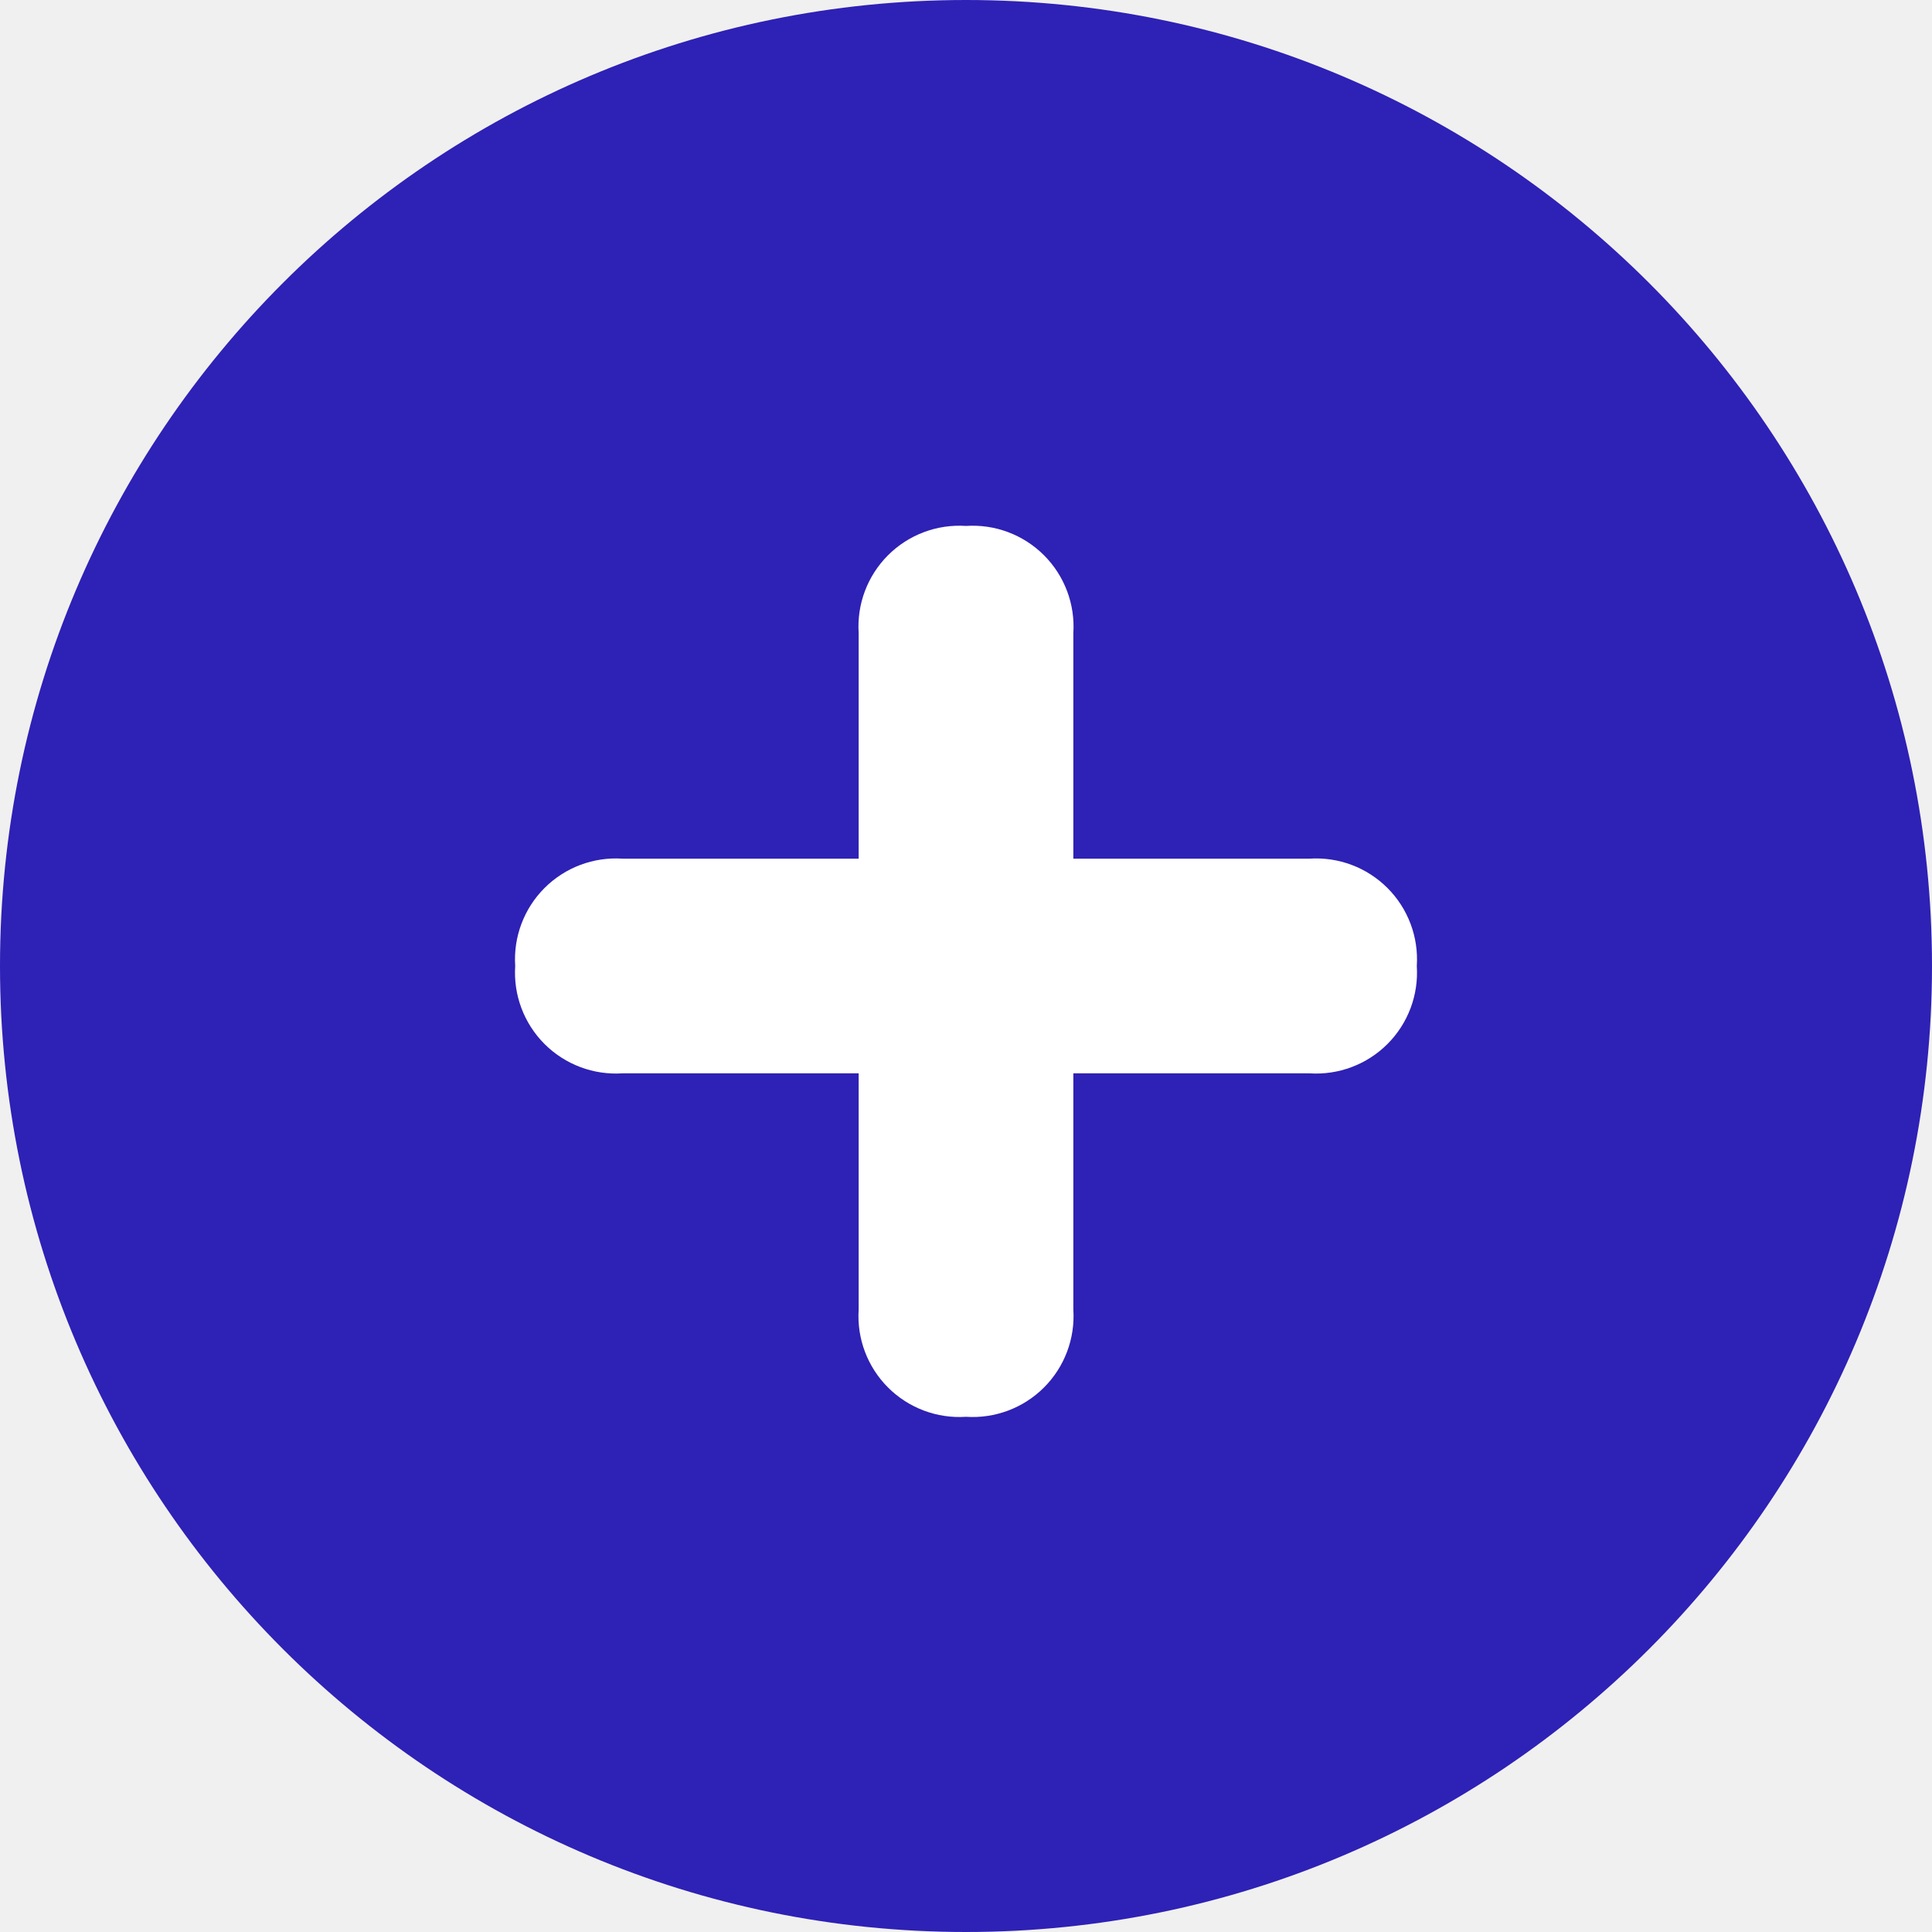
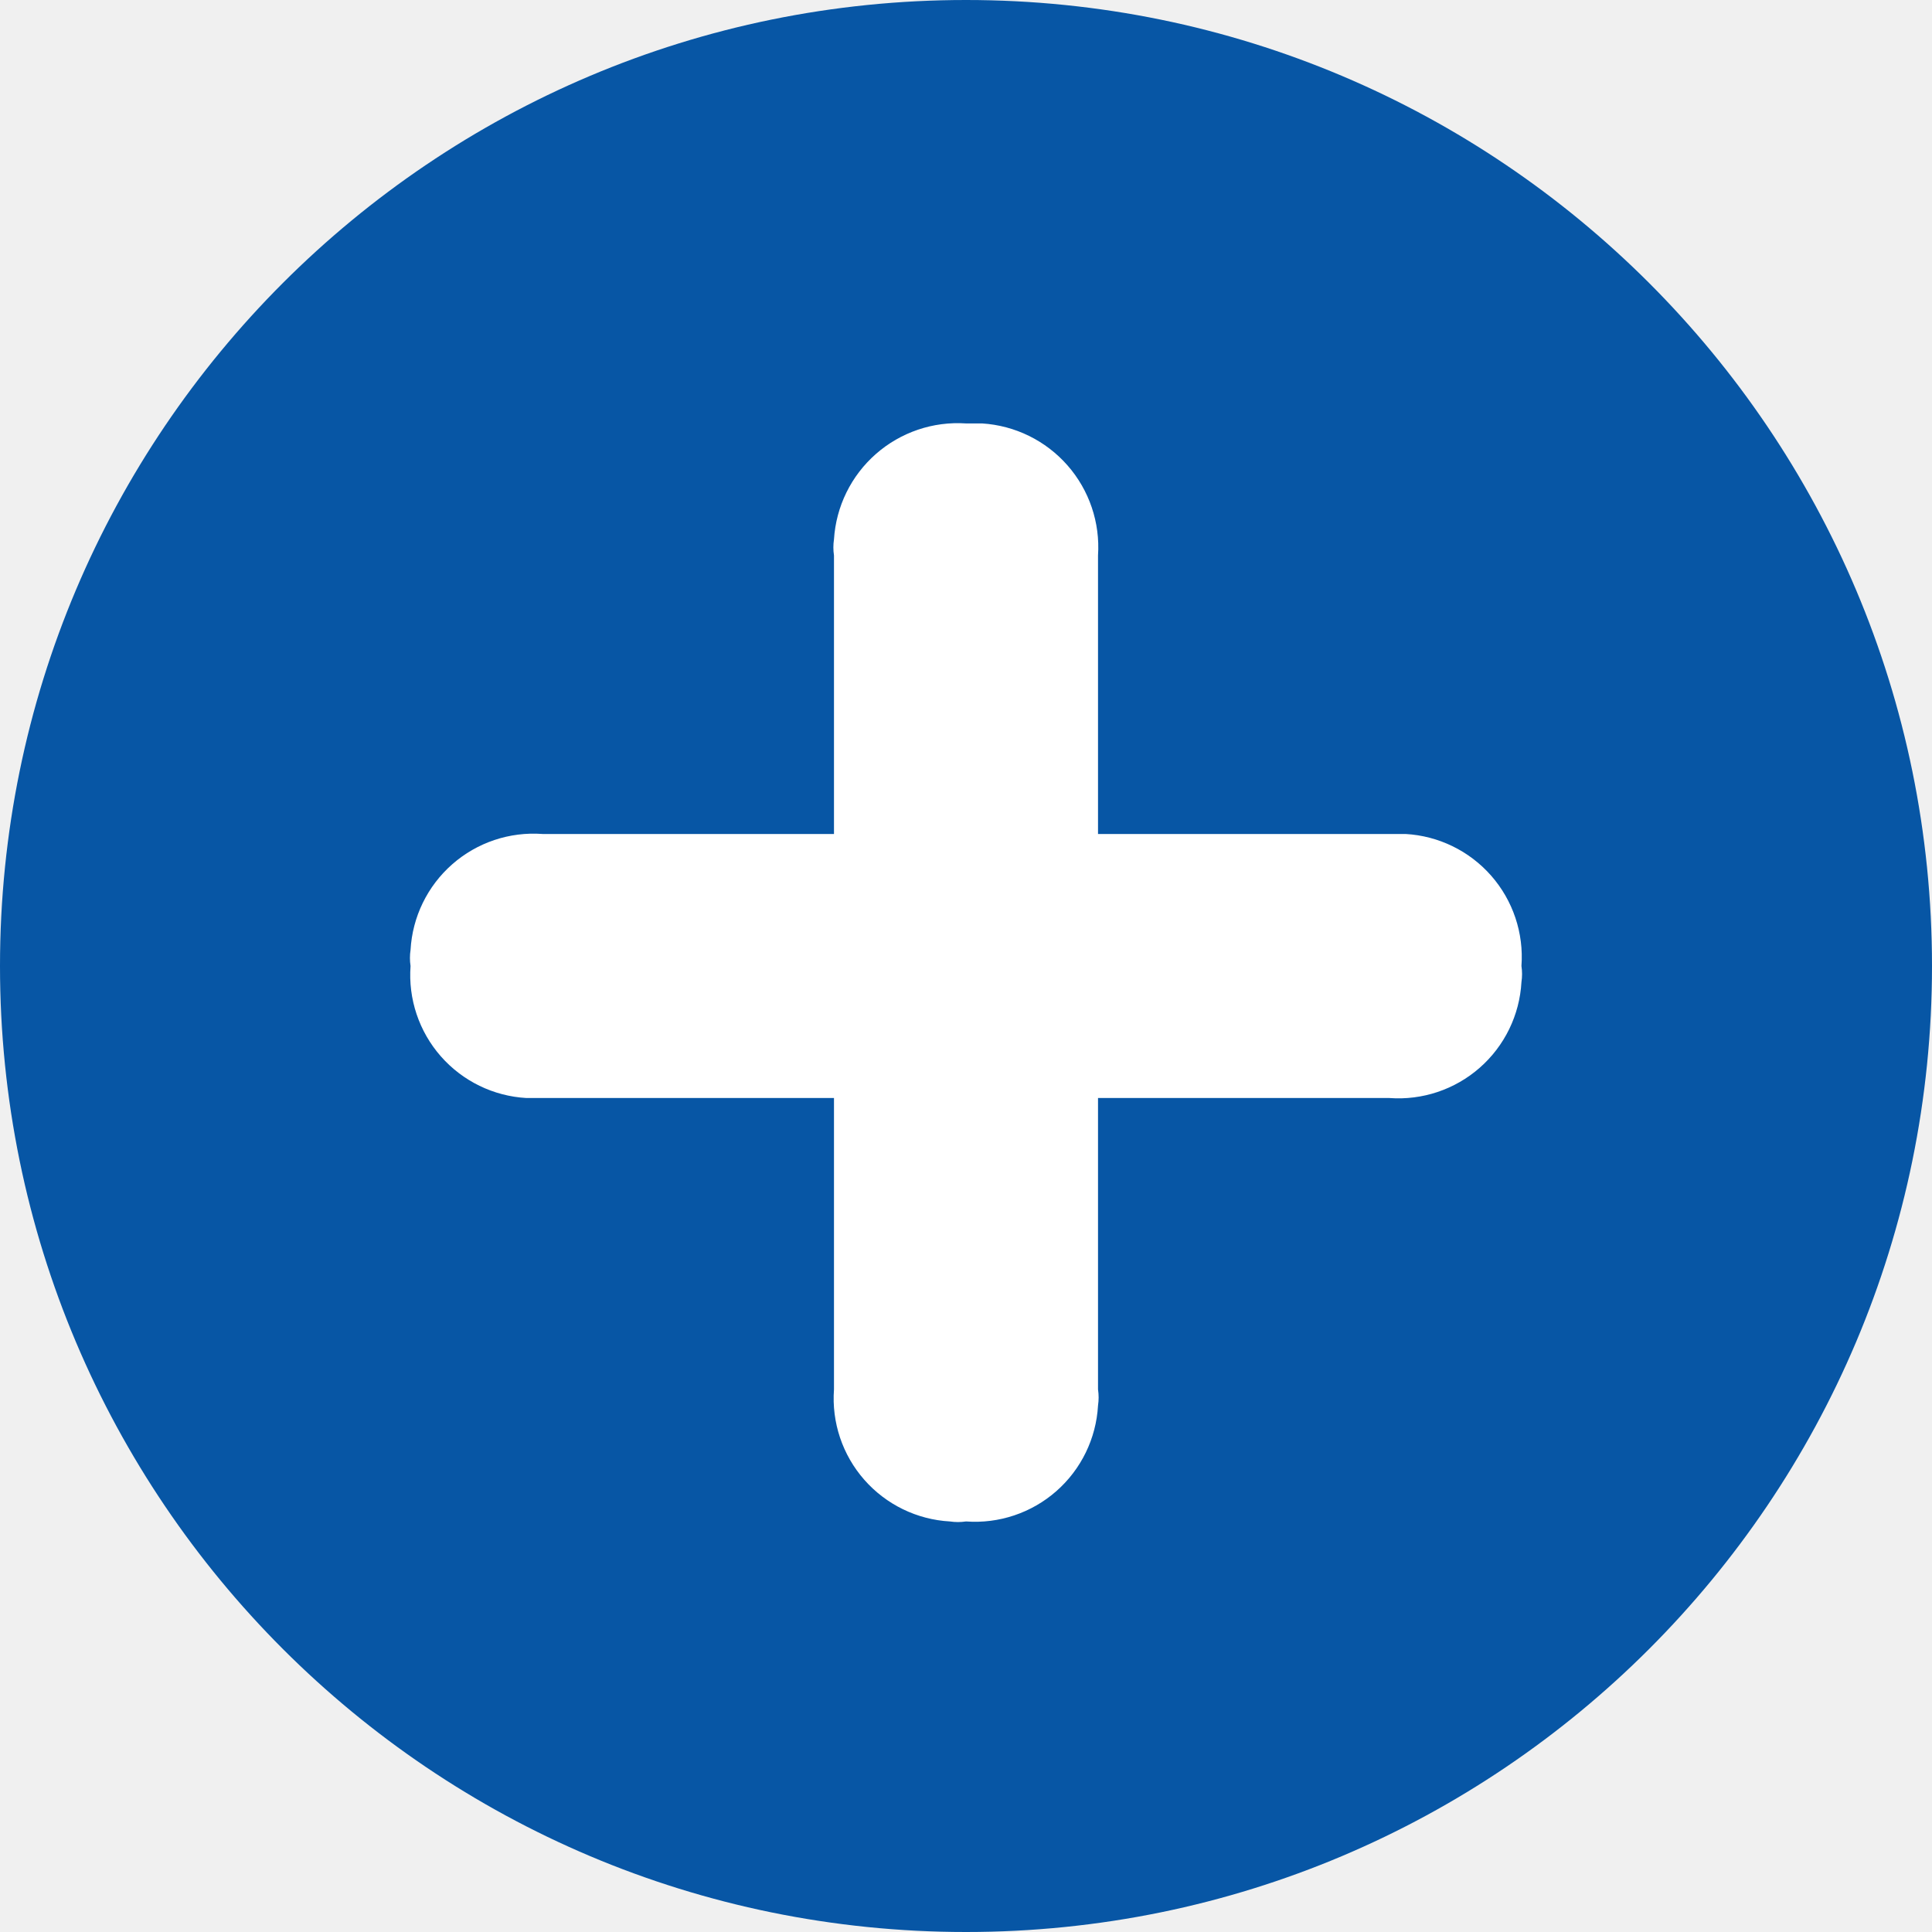
- <svg xmlns="http://www.w3.org/2000/svg" viewBox="0 0 18 18">
+ <svg xmlns="http://www.w3.org/2000/svg" viewBox="0 0 24 24">
  <defs>
-     <style>.a{fill:none;stroke:#2e21b5;stroke-width:2px;}.b{fill:#2e21b5;}.c{fill:#fff;}</style>
+     <style>.a{fill:#0756a5;}.b{fill:#fff;}</style>
  </defs>
-   <circle class="a" cx="9" cy="9" r="8" />
-   <circle class="b" cx="9" cy="9" r="7.3" />
-   <path class="c" d="M12.2,8H10V5.9a.94.94,0,0,0-1-1,.94.94,0,0,0-1,1V8H5.8a.94.94,0,0,0-1,1,.94.94,0,0,0,1,1H8v2.2a.94.94,0,0,0,1,1,.94.94,0,0,0,1-1V10h2.2a.94.94,0,0,0,1-1A.94.94,0,0,0,12.2,8Z" />
+   <circle class="a" cx="12" cy="12" r="12" />
+   <path class="b" d="M17.26,10.36H13.64V6.9A1.54,1.54,0,0,0,12.2,5.26H12A1.54,1.54,0,0,0,10.36,6.7a.67.67,0,0,0,0,.2v3.46H6.74A1.53,1.53,0,0,0,5.1,11.8a.67.67,0,0,0,0,.2,1.53,1.53,0,0,0,1.44,1.64h3.82v3.62A1.53,1.53,0,0,0,11.8,18.9a.67.67,0,0,0,.2,0,1.53,1.53,0,0,0,1.64-1.44.67.67,0,0,0,0-.2V13.64h3.62A1.53,1.53,0,0,0,18.9,12.2a.67.67,0,0,0,0-.2,1.53,1.53,0,0,0-1.44-1.64Z" />
</svg>
